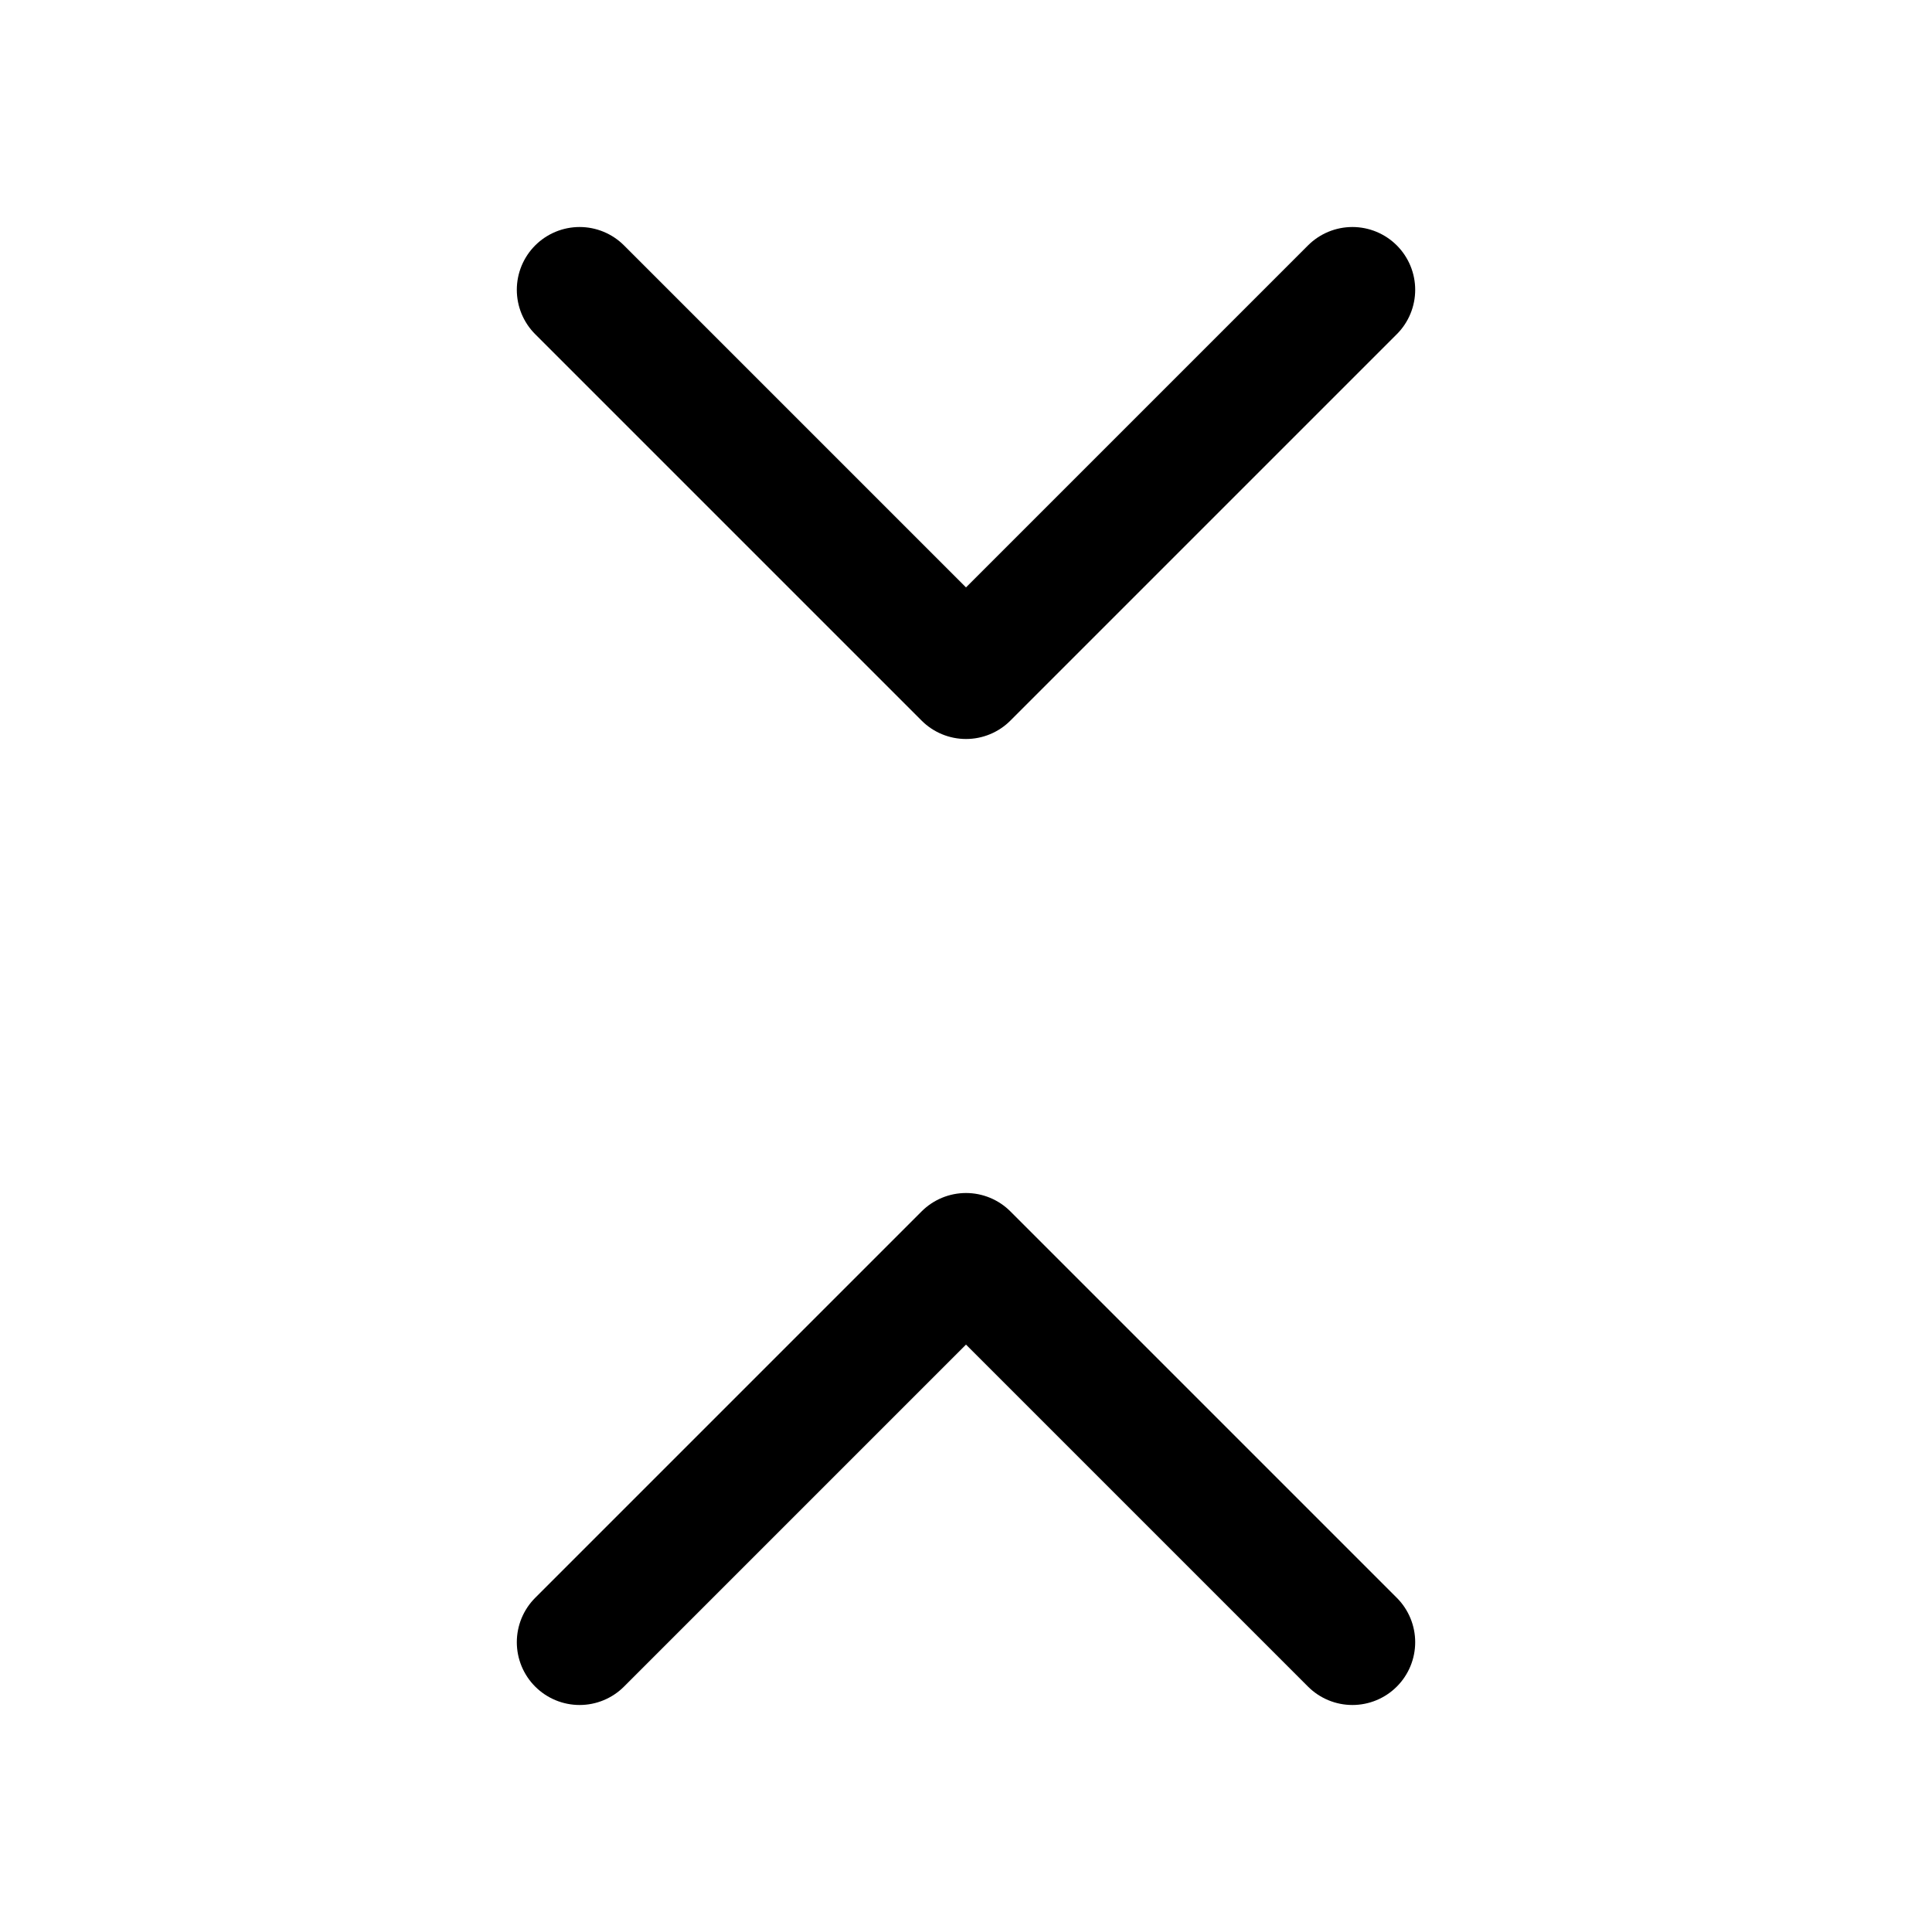
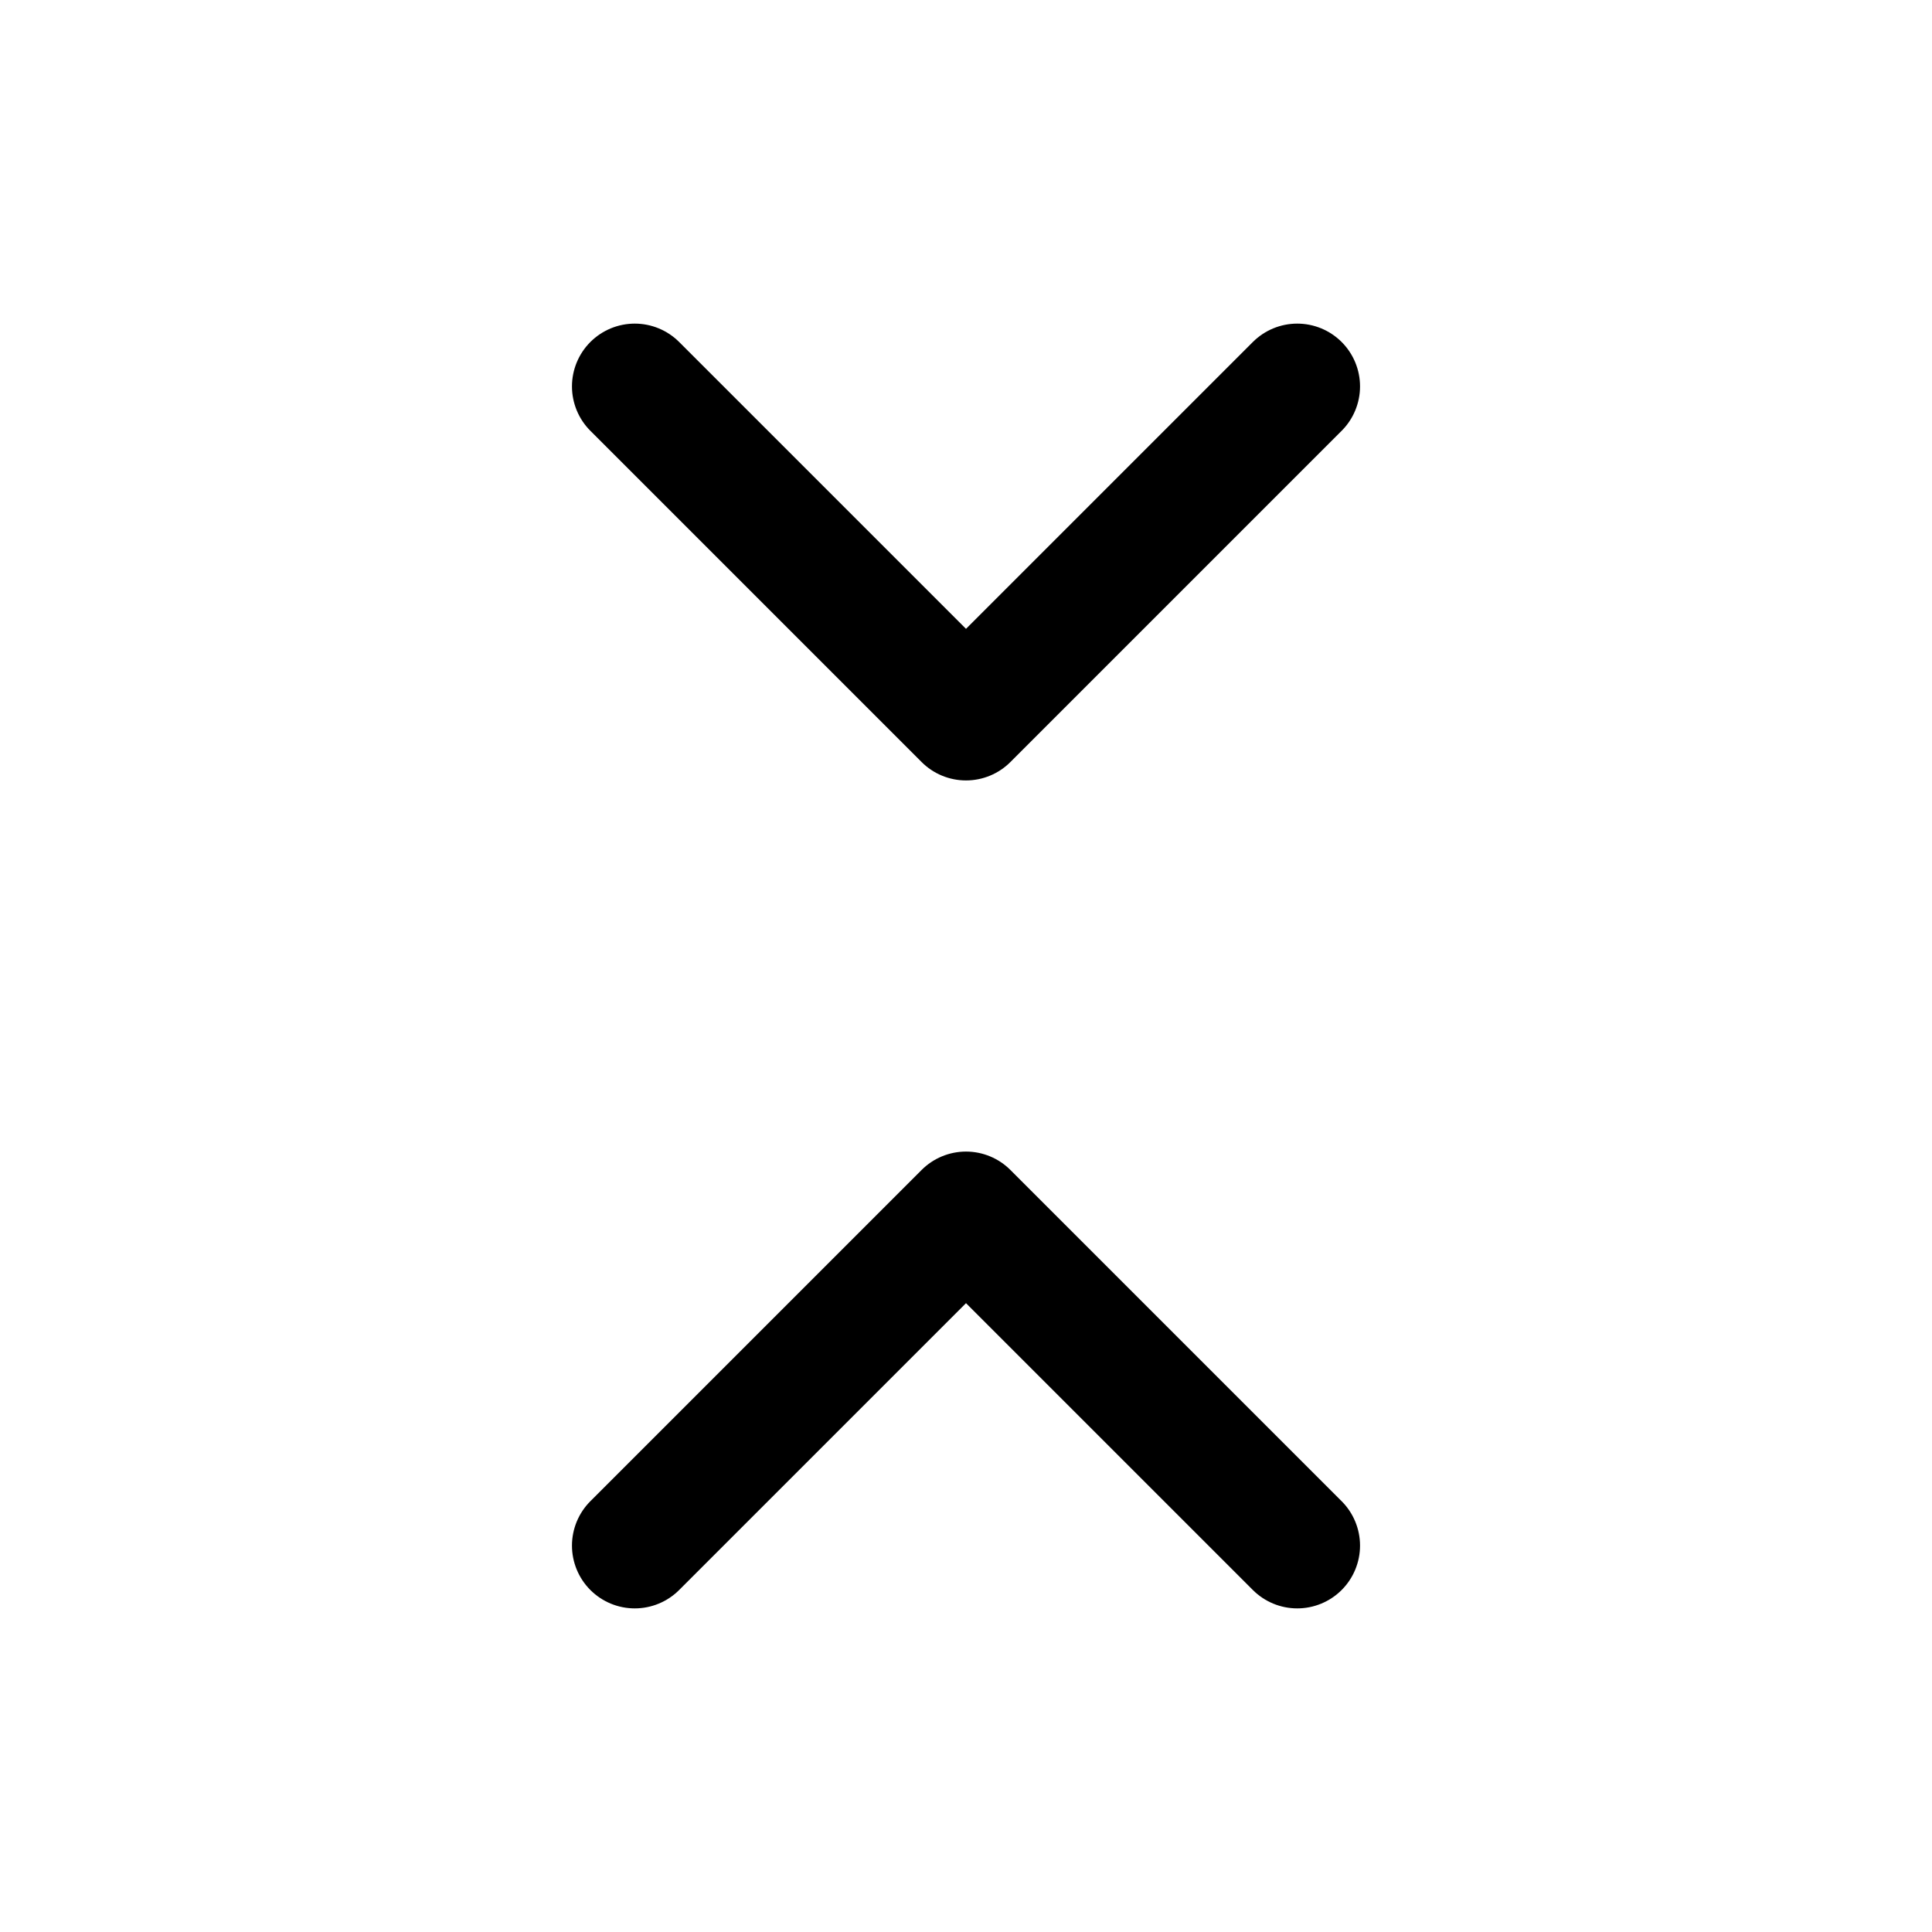
- <svg xmlns="http://www.w3.org/2000/svg" width="20" height="20" viewBox="0 0 20 20" fill="none">
-   <path d="M14 17L10 13L6 17M6 3L10 7L14 3" stroke="currentColor" stroke-width="1.3" stroke-linecap="round" stroke-linejoin="round" />
+ <svg xmlns="http://www.w3.org/2000/svg" width="20" height="20" fill="none" viewBox="0 0 20 20">
+   <path stroke="currentColor" stroke-linecap="round" stroke-linejoin="round" stroke-width="1.3" d="M13.429 16 10 12.571 6.571 16m0-12L10 7.429 13.429 4" />
</svg>
